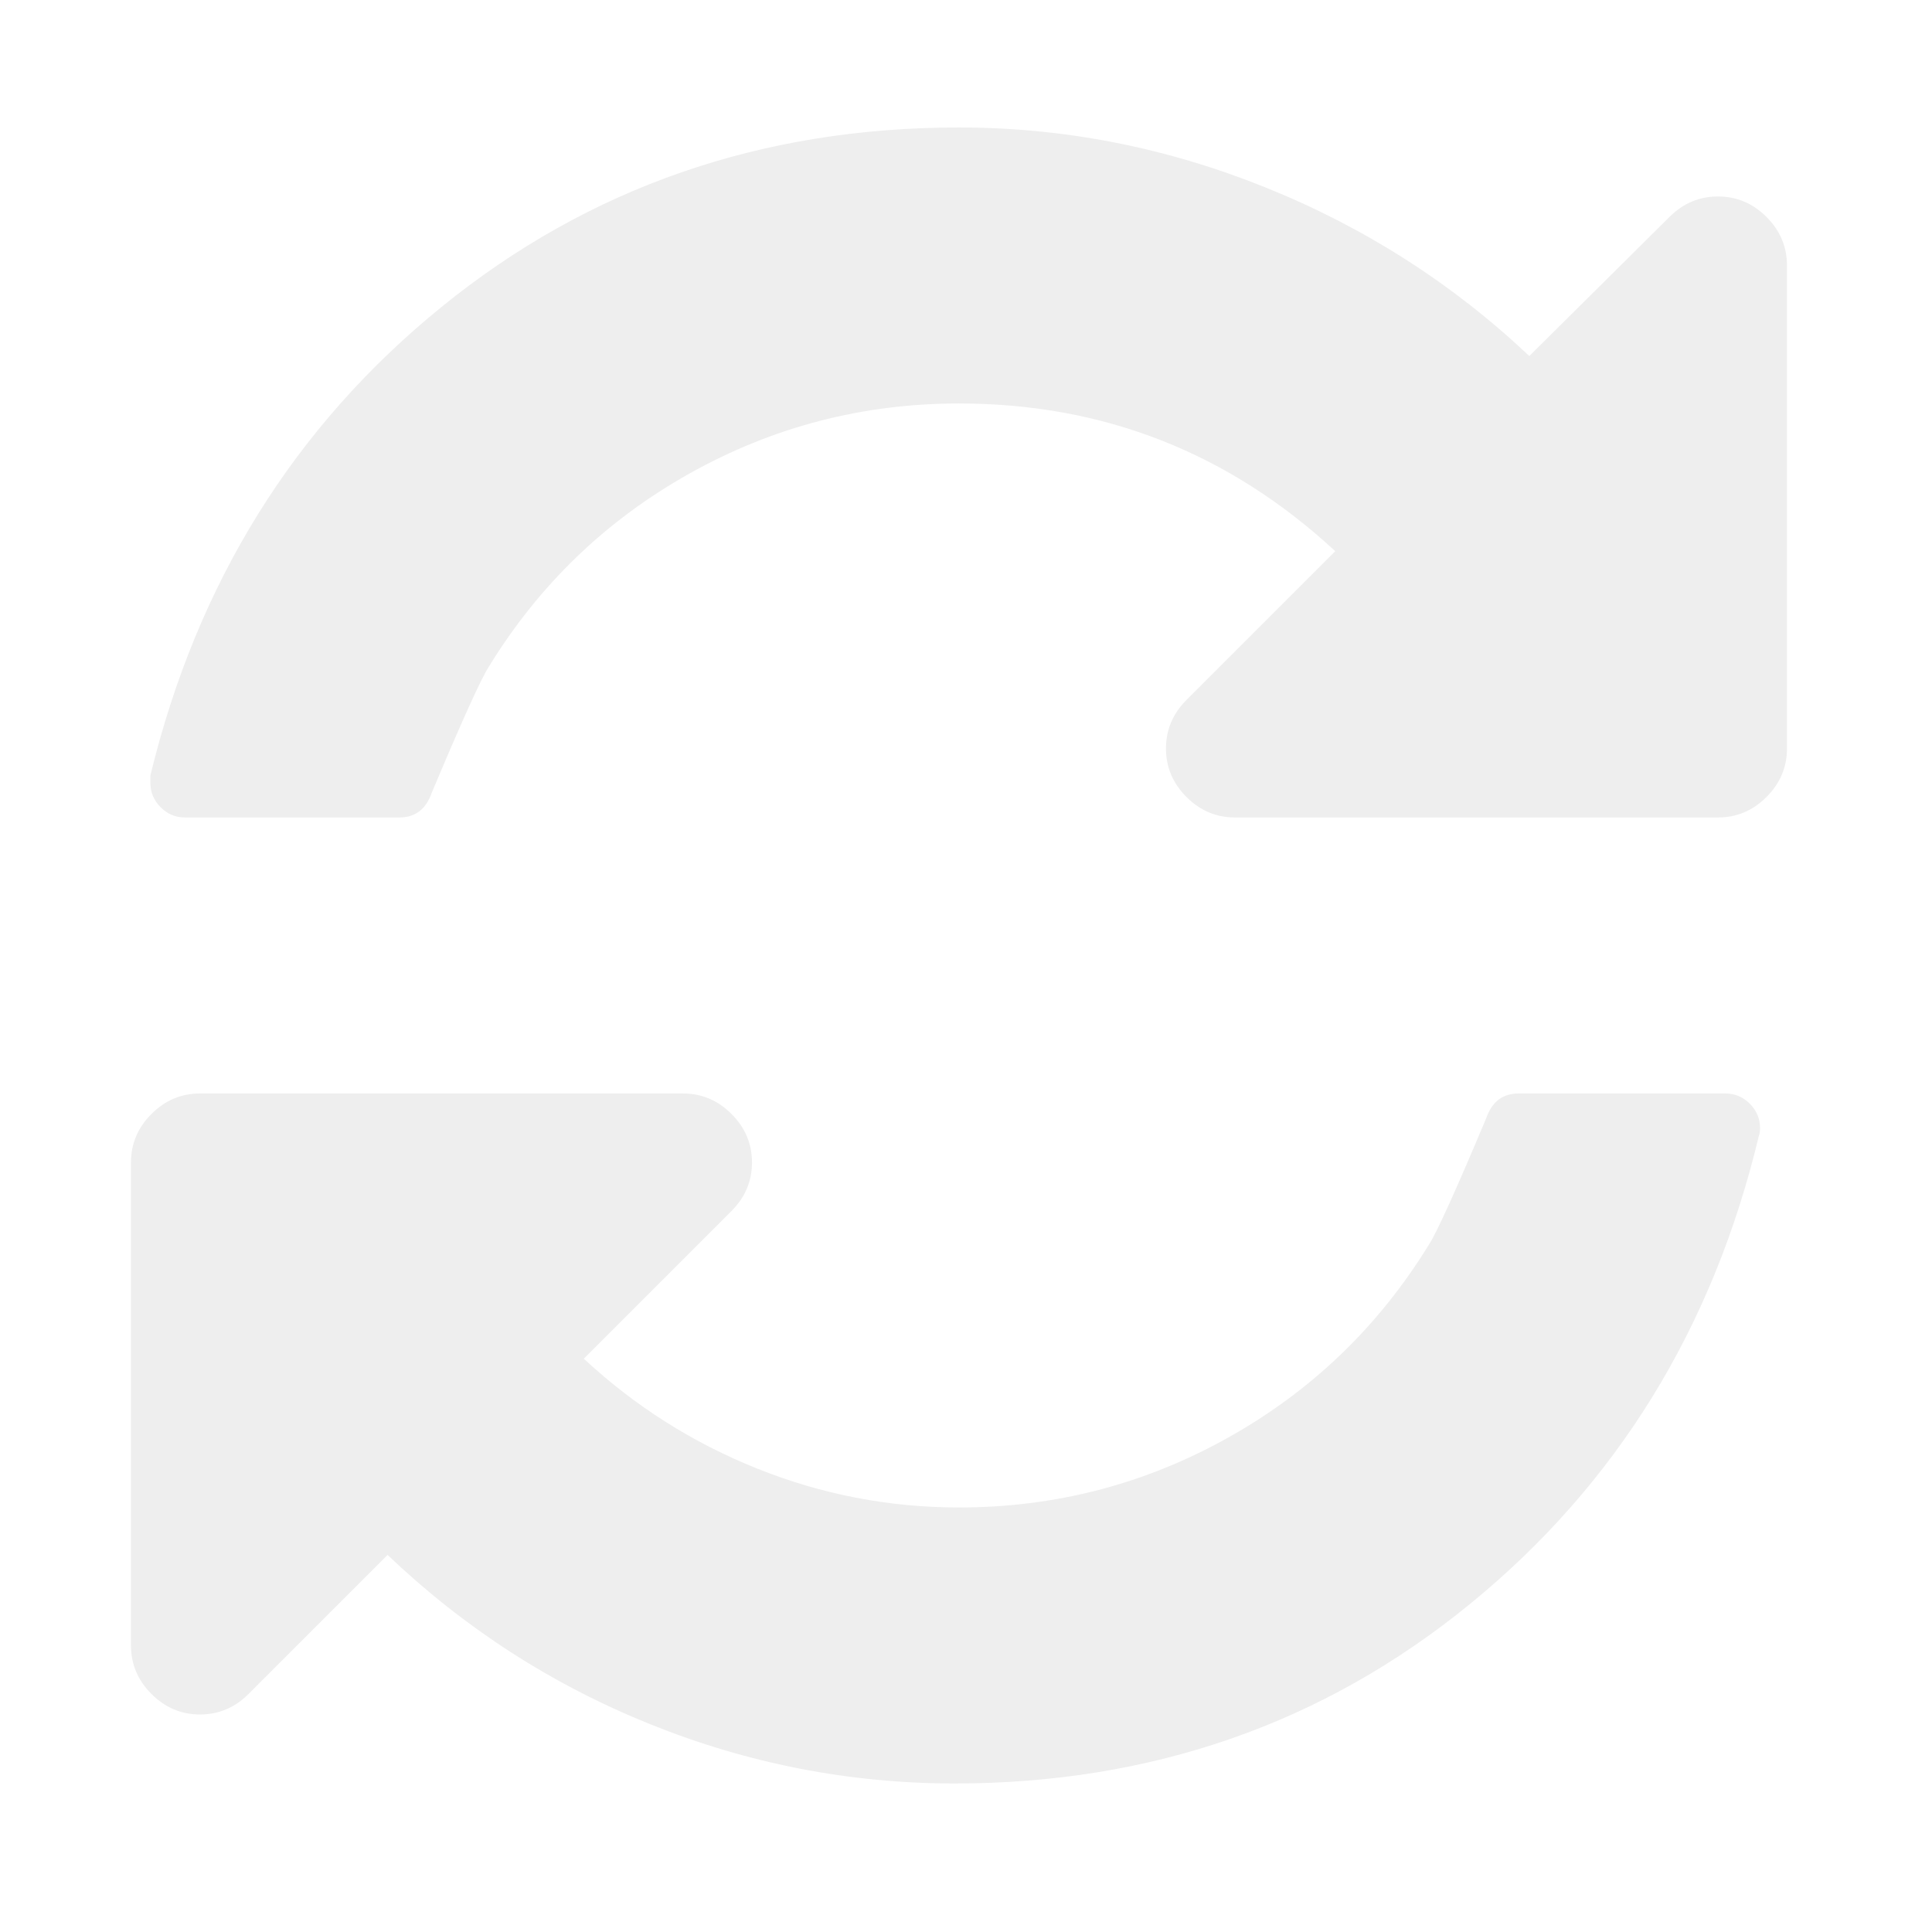
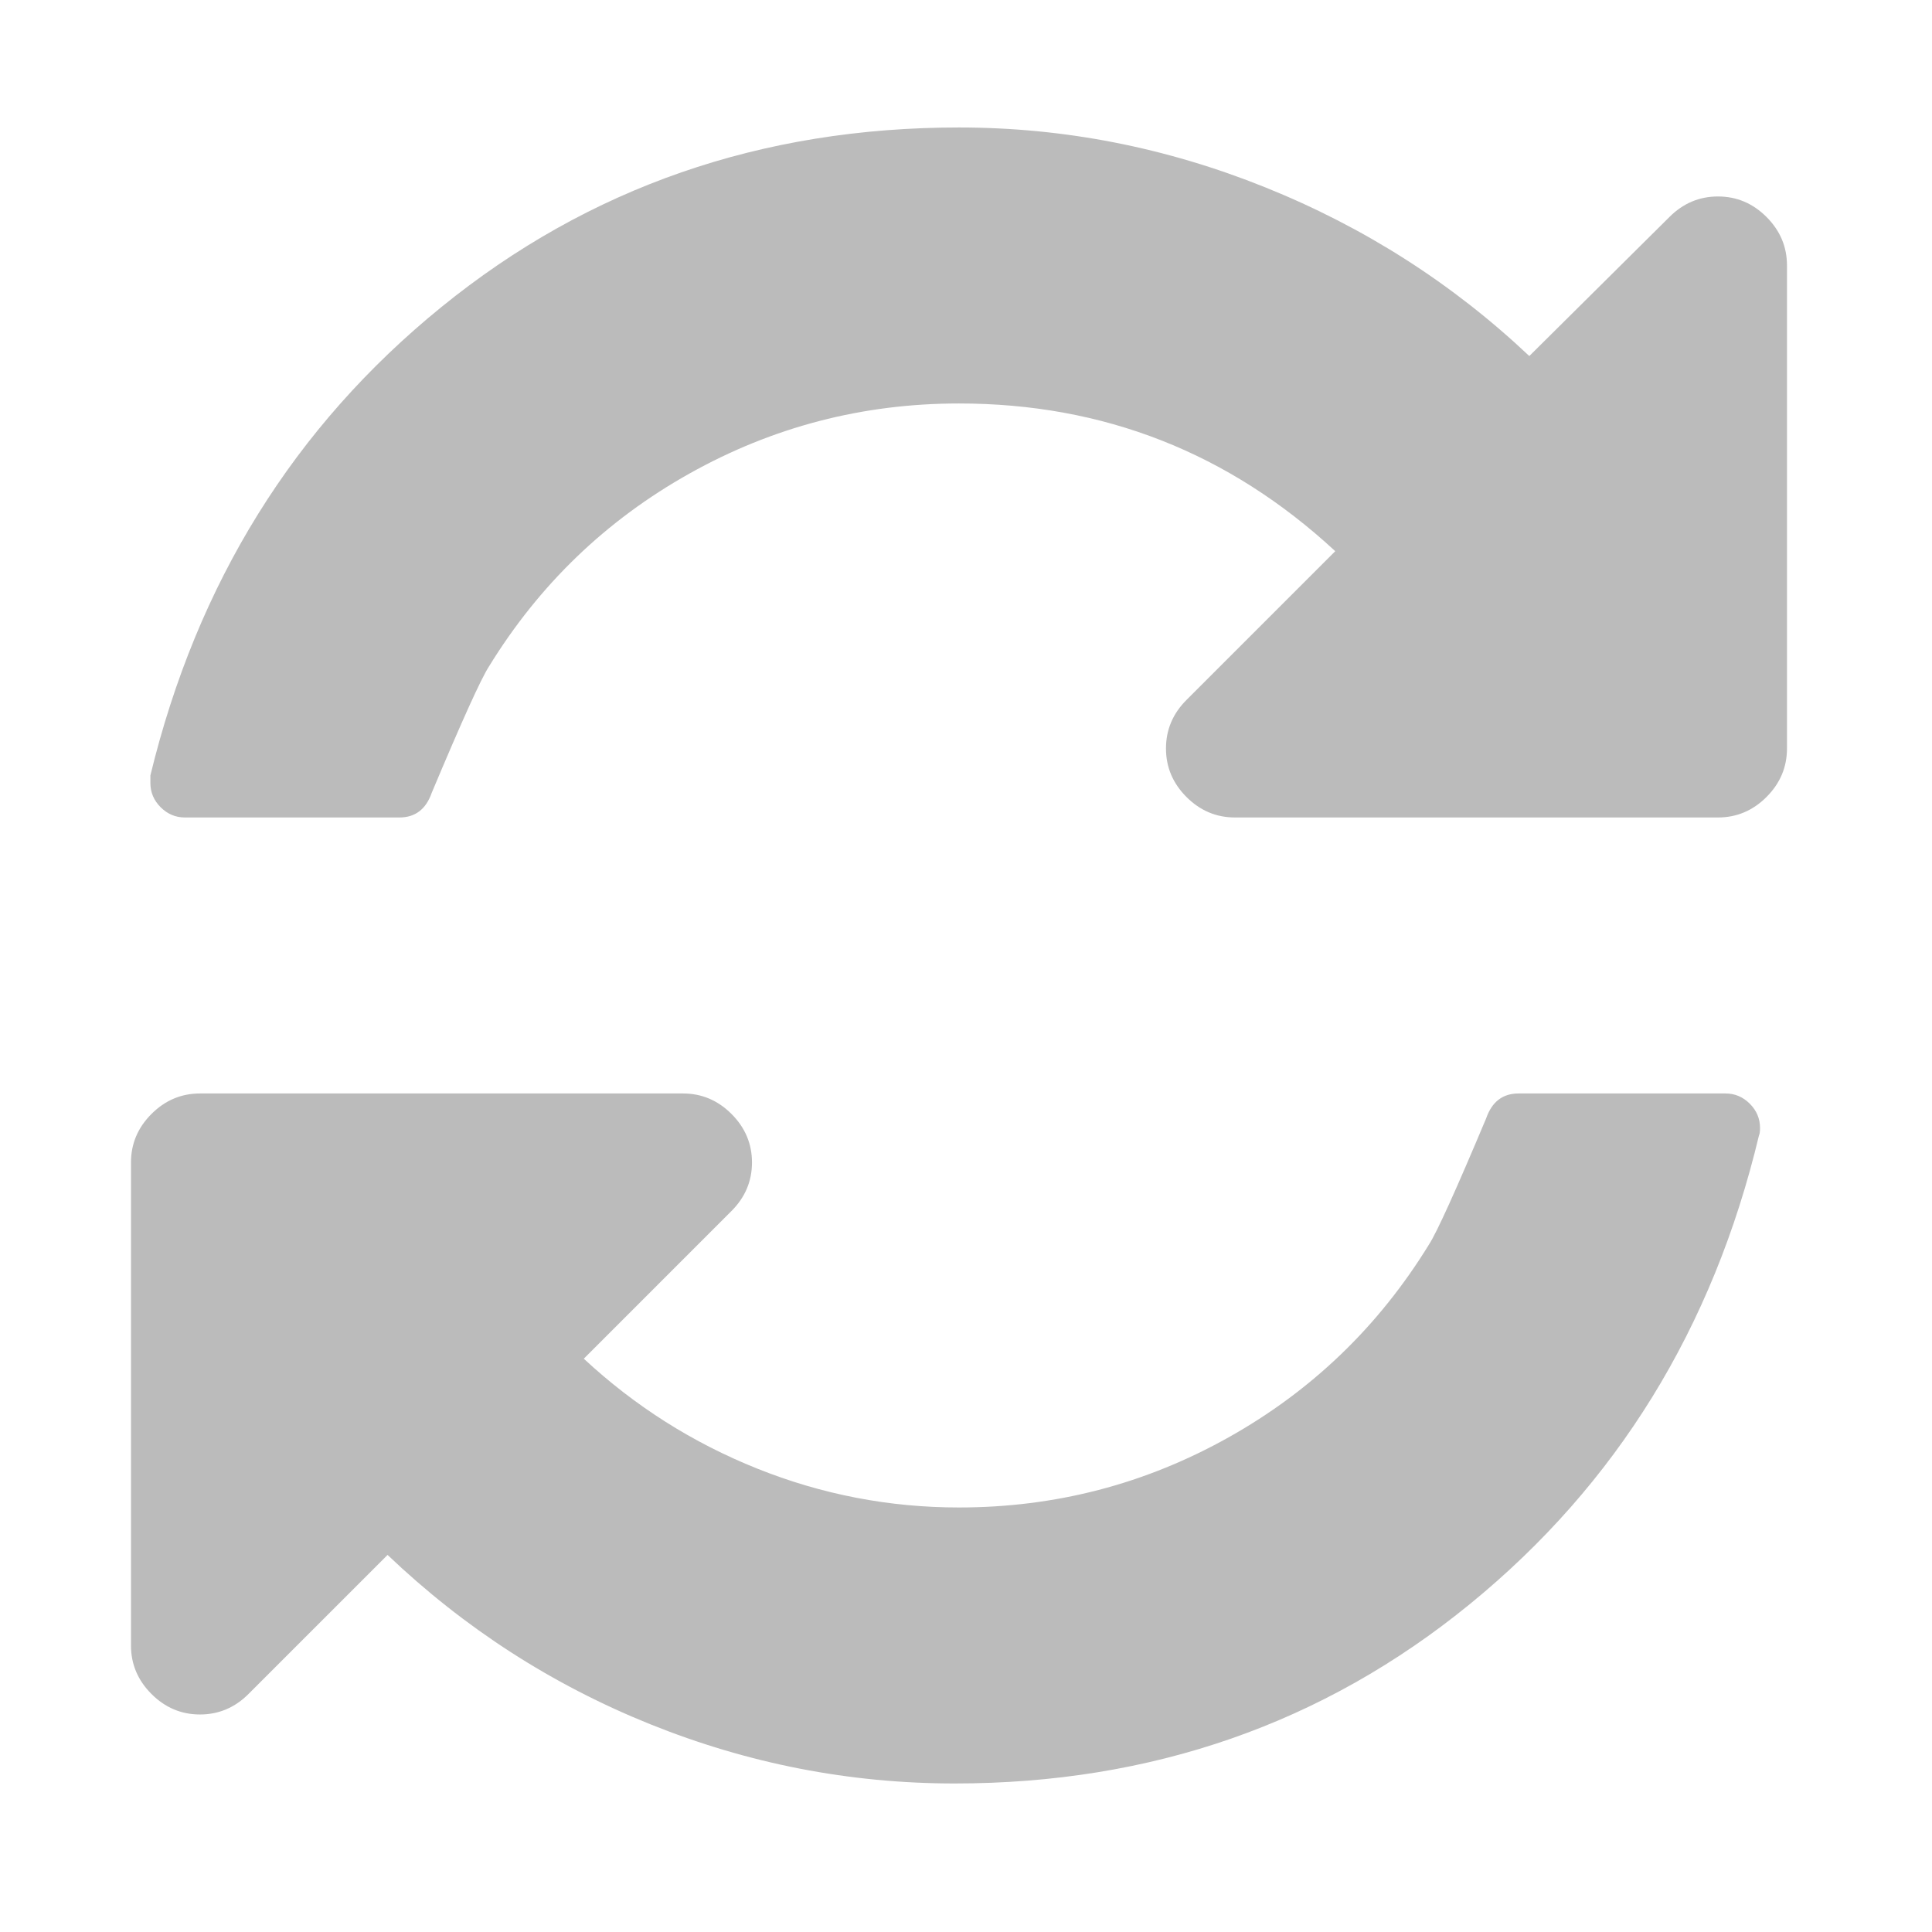
<svg xmlns="http://www.w3.org/2000/svg" viewBox="0 -256 1792 1792" id="svg2" version="1.1" width="100%" height="100%">
  <g transform="matrix(1,0,0,-1,121.4915,1270.237)" id="g4">
-     <path d="m 1511,480 q 0,-5 -1,-7 Q 1446,205 1242,38.5 1038,-128 764,-128 618,-128 481.5,-73 345,-18 238,84 L 109,-45 Q 90,-64 64,-64 38,-64 19,-45 0,-26 0,0 v 448 q 0,26 19,45 19,19 45,19 h 448 q 26,0 45,-19 19,-19 19,-45 0,-26 -19,-45 L 420,266 q 71,-66 161,-102 90,-36 187,-36 134,0 250,65 116,65 186,179 11,17 53,117 8,23 30,23 h 192 q 13,0 22.5,-9.5 9.5,-9.5 9.5,-22.5 z m 25,800 V 832 q 0,-26 -19,-45 -19,-19 -45,-19 h -448 q -26,0 -45,19 -19,19 -19,45 0,26 19,45 l 138,138 Q 969,1152 768,1152 634,1152 518,1087 402,1022 332,908 321,891 279,791 271,768 249,768 H 50 Q 37,768 27.5,777.5 18,787 18,800 v 7 q 65,268 270,434.5 205,166.5 480,166.5 146,0 284,-55.5 138,-55.5 245,-156.5 l 130,129 q 19,19 45,19 26,0 45,-19 19,-19 19,-45 z" id="path6" style="fill: #eeeeee" />
+     <path d="m 1511,480 q 0,-5 -1,-7 Q 1446,205 1242,38.5 1038,-128 764,-128 618,-128 481.5,-73 345,-18 238,84 L 109,-45 Q 90,-64 64,-64 38,-64 19,-45 0,-26 0,0 v 448 q 0,26 19,45 19,19 45,19 h 448 q 26,0 45,-19 19,-19 19,-45 0,-26 -19,-45 L 420,266 q 71,-66 161,-102 90,-36 187,-36 134,0 250,65 116,65 186,179 11,17 53,117 8,23 30,23 h 192 q 13,0 22.5,-9.5 9.5,-9.5 9.5,-22.5 z m 25,800 V 832 q 0,-26 -19,-45 -19,-19 -45,-19 h -448 q -26,0 -45,19 -19,19 -19,45 0,26 19,45 l 138,138 Q 969,1152 768,1152 634,1152 518,1087 402,1022 332,908 321,891 279,791 271,768 249,768 H 50 Q 37,768 27.5,777.5 18,787 18,800 v 7 q 65,268 270,434.5 205,166.5 480,166.5 146,0 284,-55.5 138,-55.5 245,-156.5 l 130,129 q 19,19 45,19 26,0 45,-19 19,-19 19,-45 z" id="path6" style="fill: #bbbbbb" />
  </g>
</svg>
